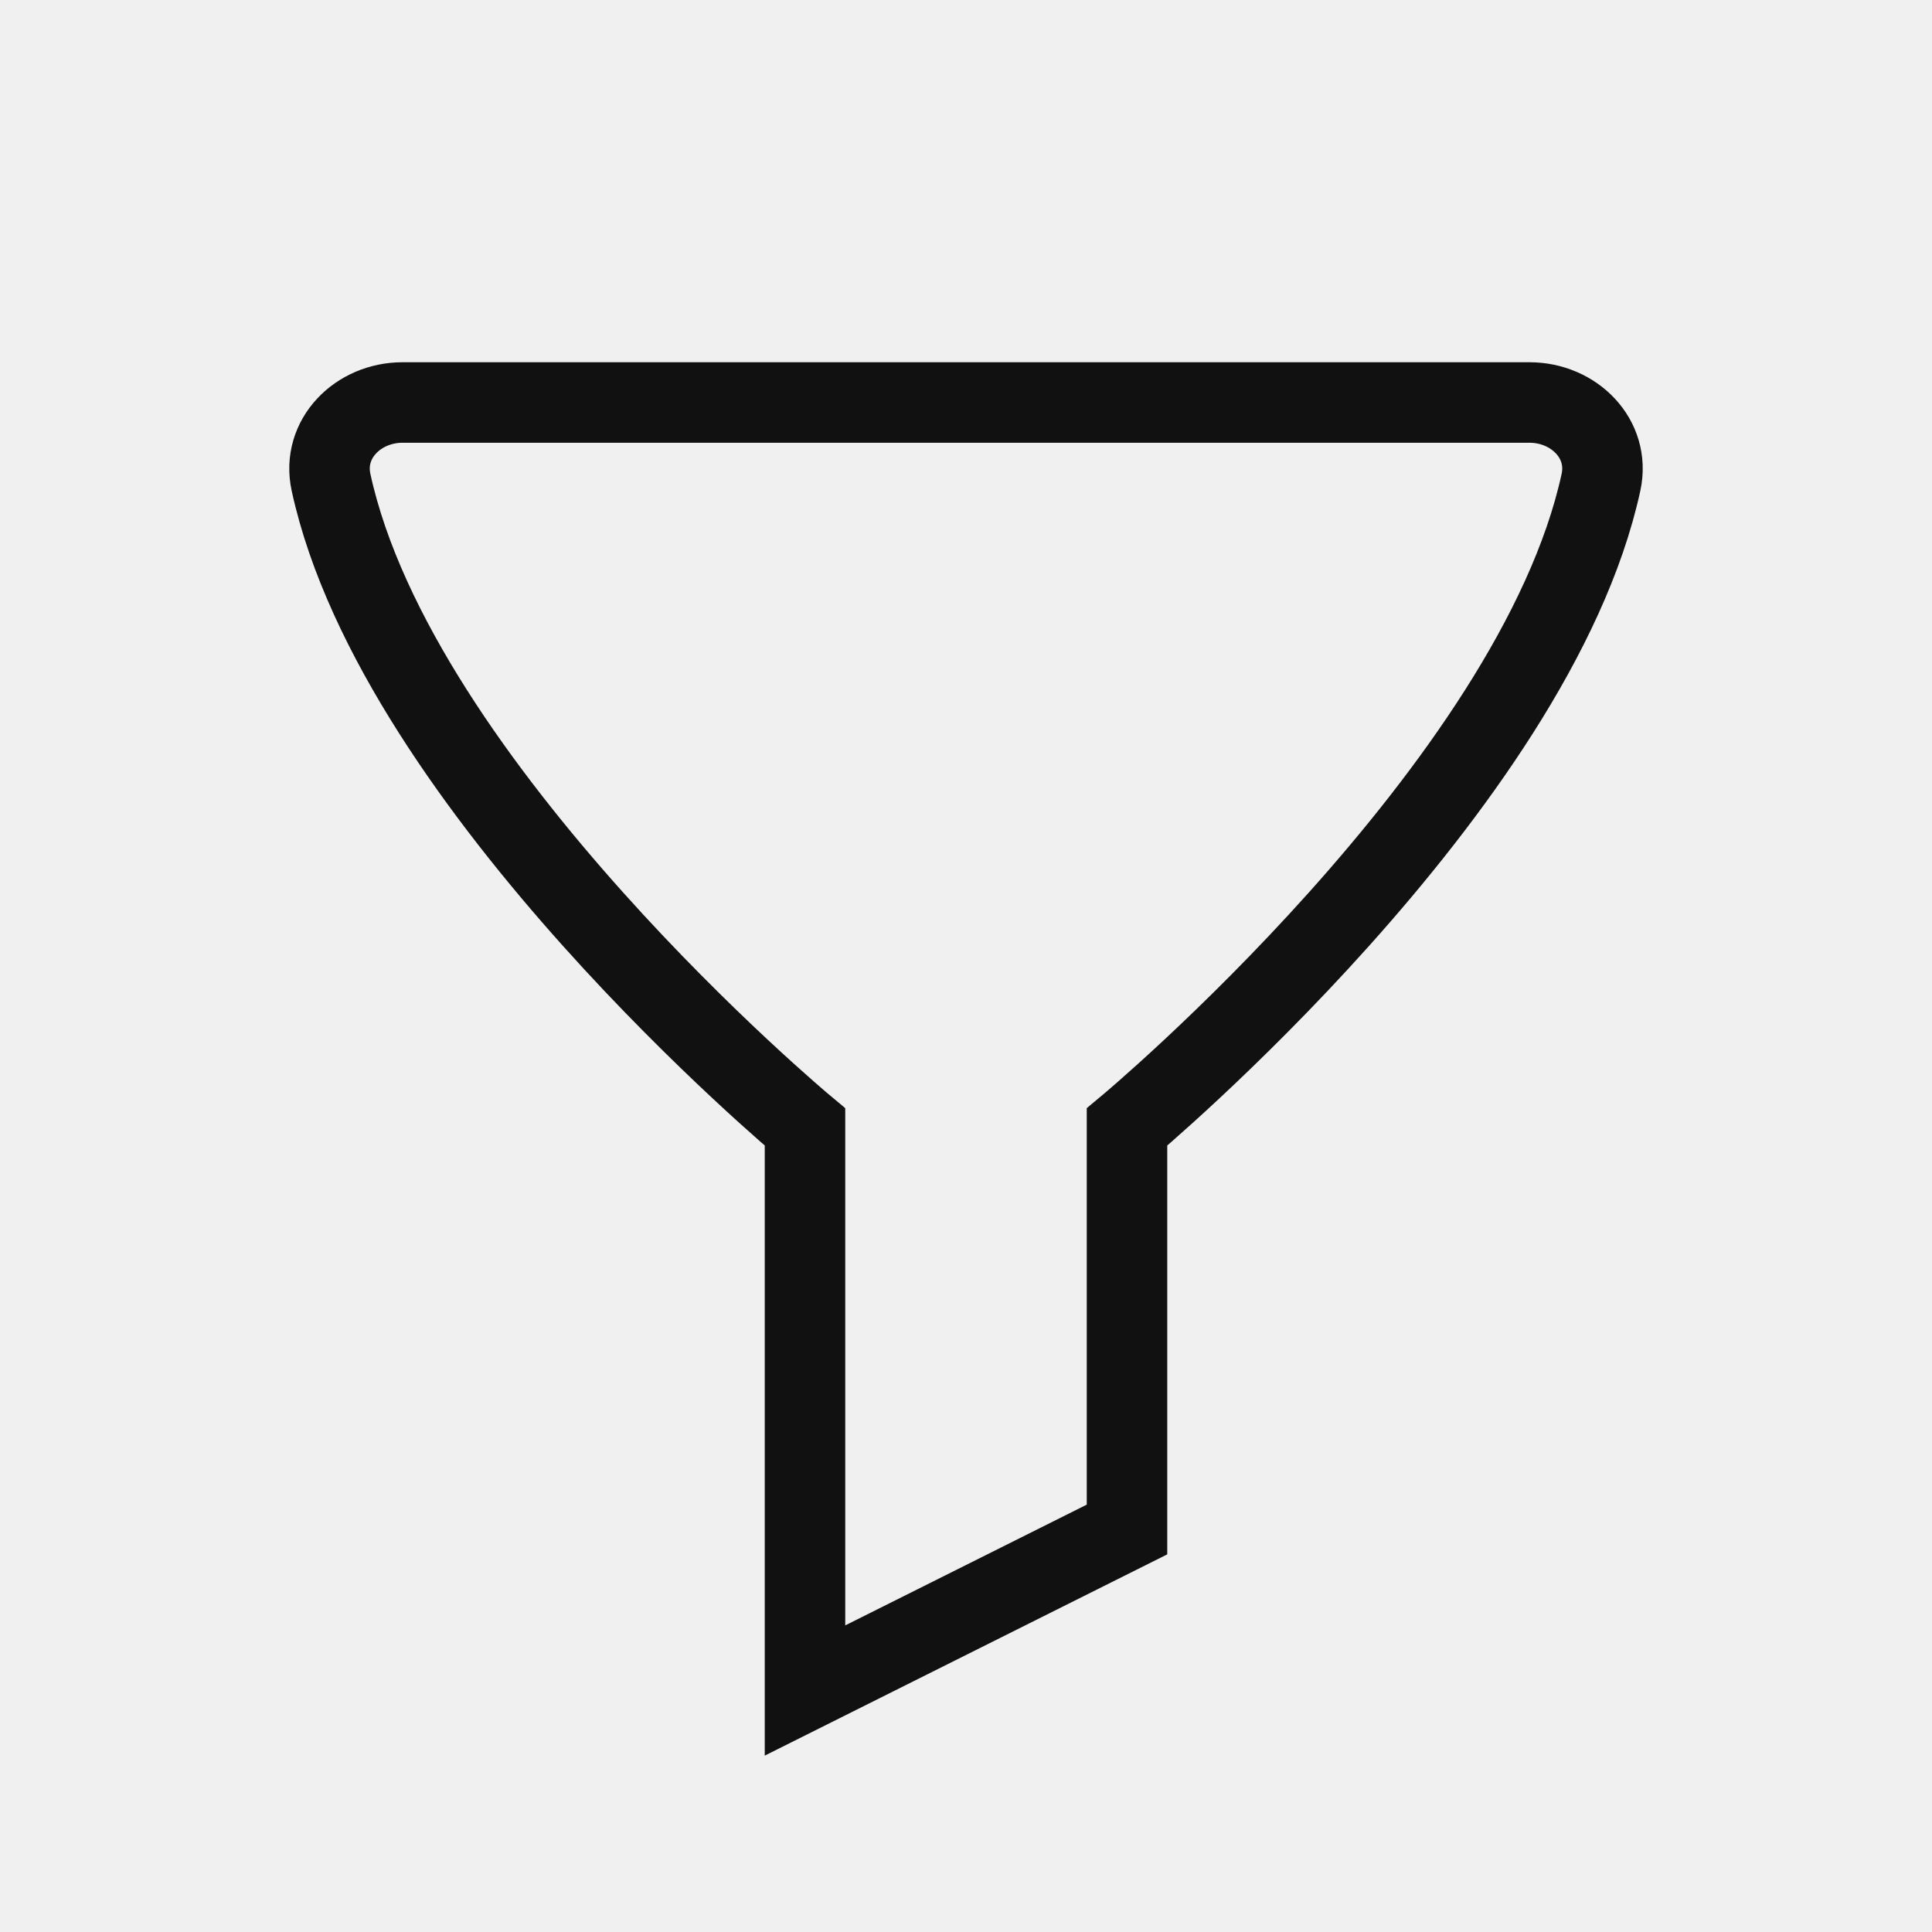
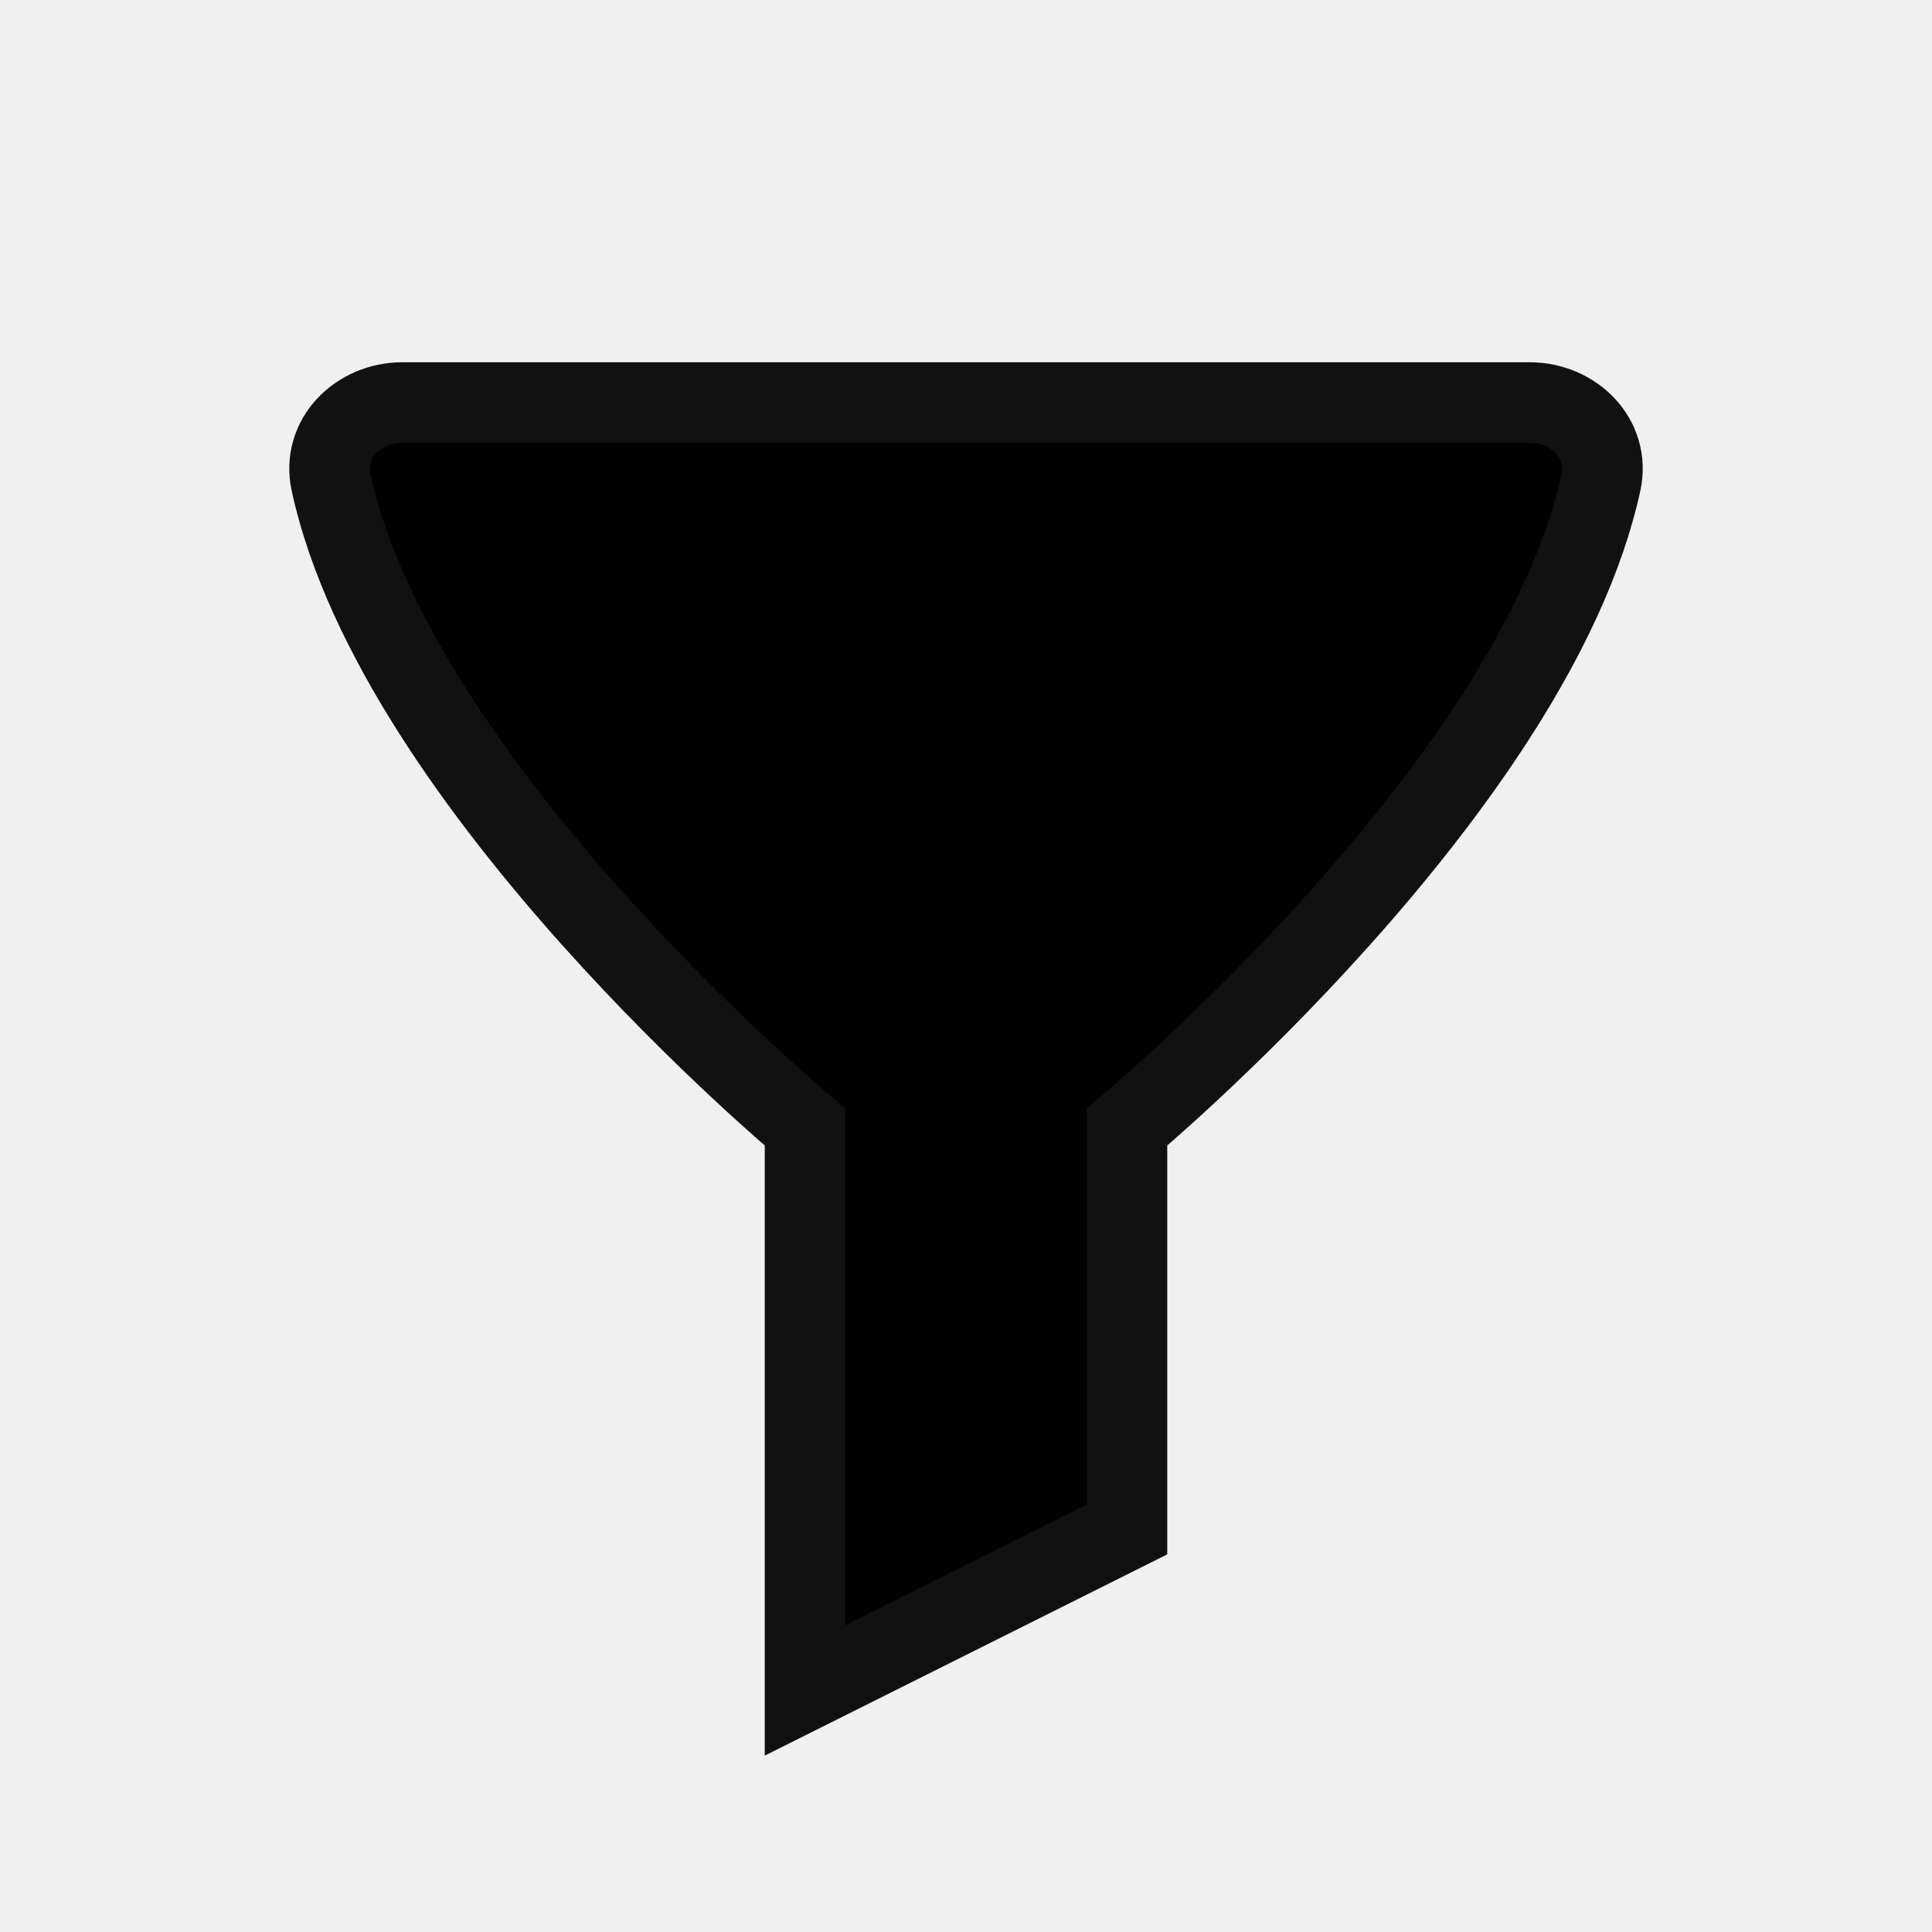
- <svg xmlns="http://www.w3.org/2000/svg" viewBox="0 0 24 24" fill="none">
+ <svg xmlns="http://www.w3.org/2000/svg" viewBox="0 0 24 24">
  <g clip-path="url(#clip0_210_13078)">
    <path d="M19 5H5C4.448 5 3.995 5.451 4.112 5.991C4.935 9.779 10 14 10 14V21L14 19V14C14 14 19.065 9.779 19.888 5.991C20.005 5.451 19.552 5 19 5Z" stroke="#111111" />
  </g>
  <defs>
    <clipPath id="clip0_210_13078">
      <rect width="24" height="24" fill="white" />
    </clipPath>
  </defs>
</svg>
